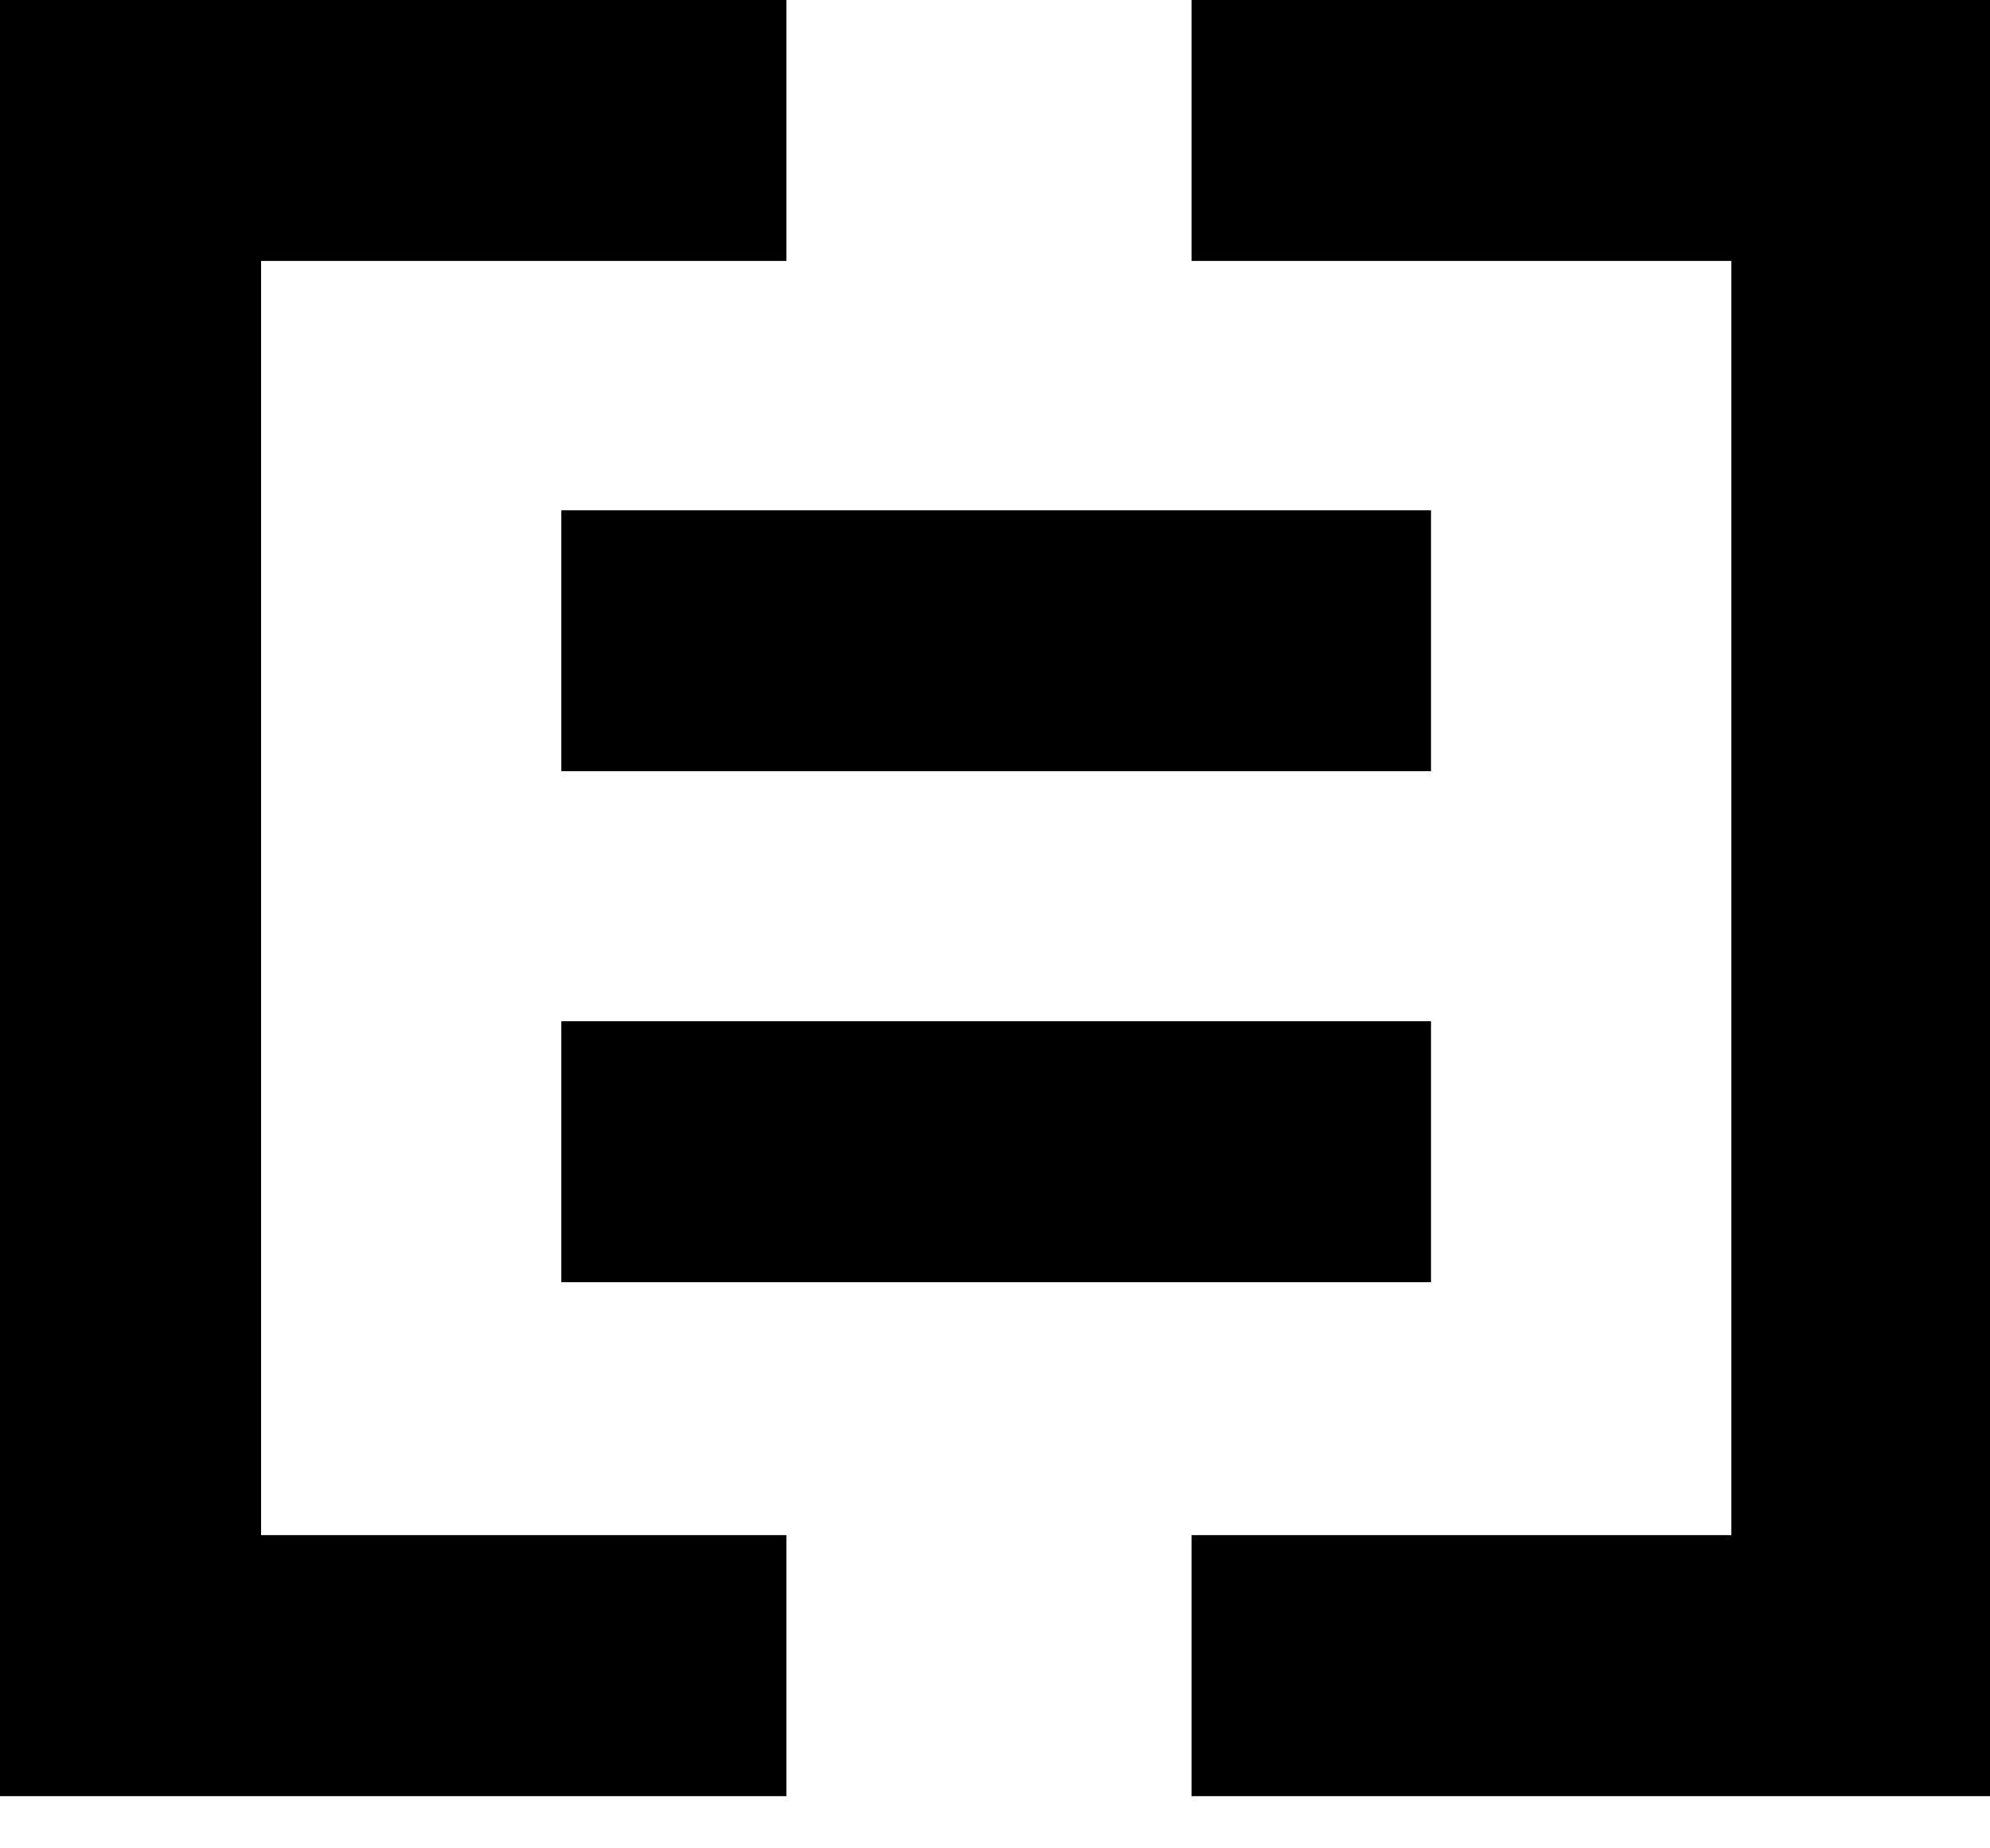
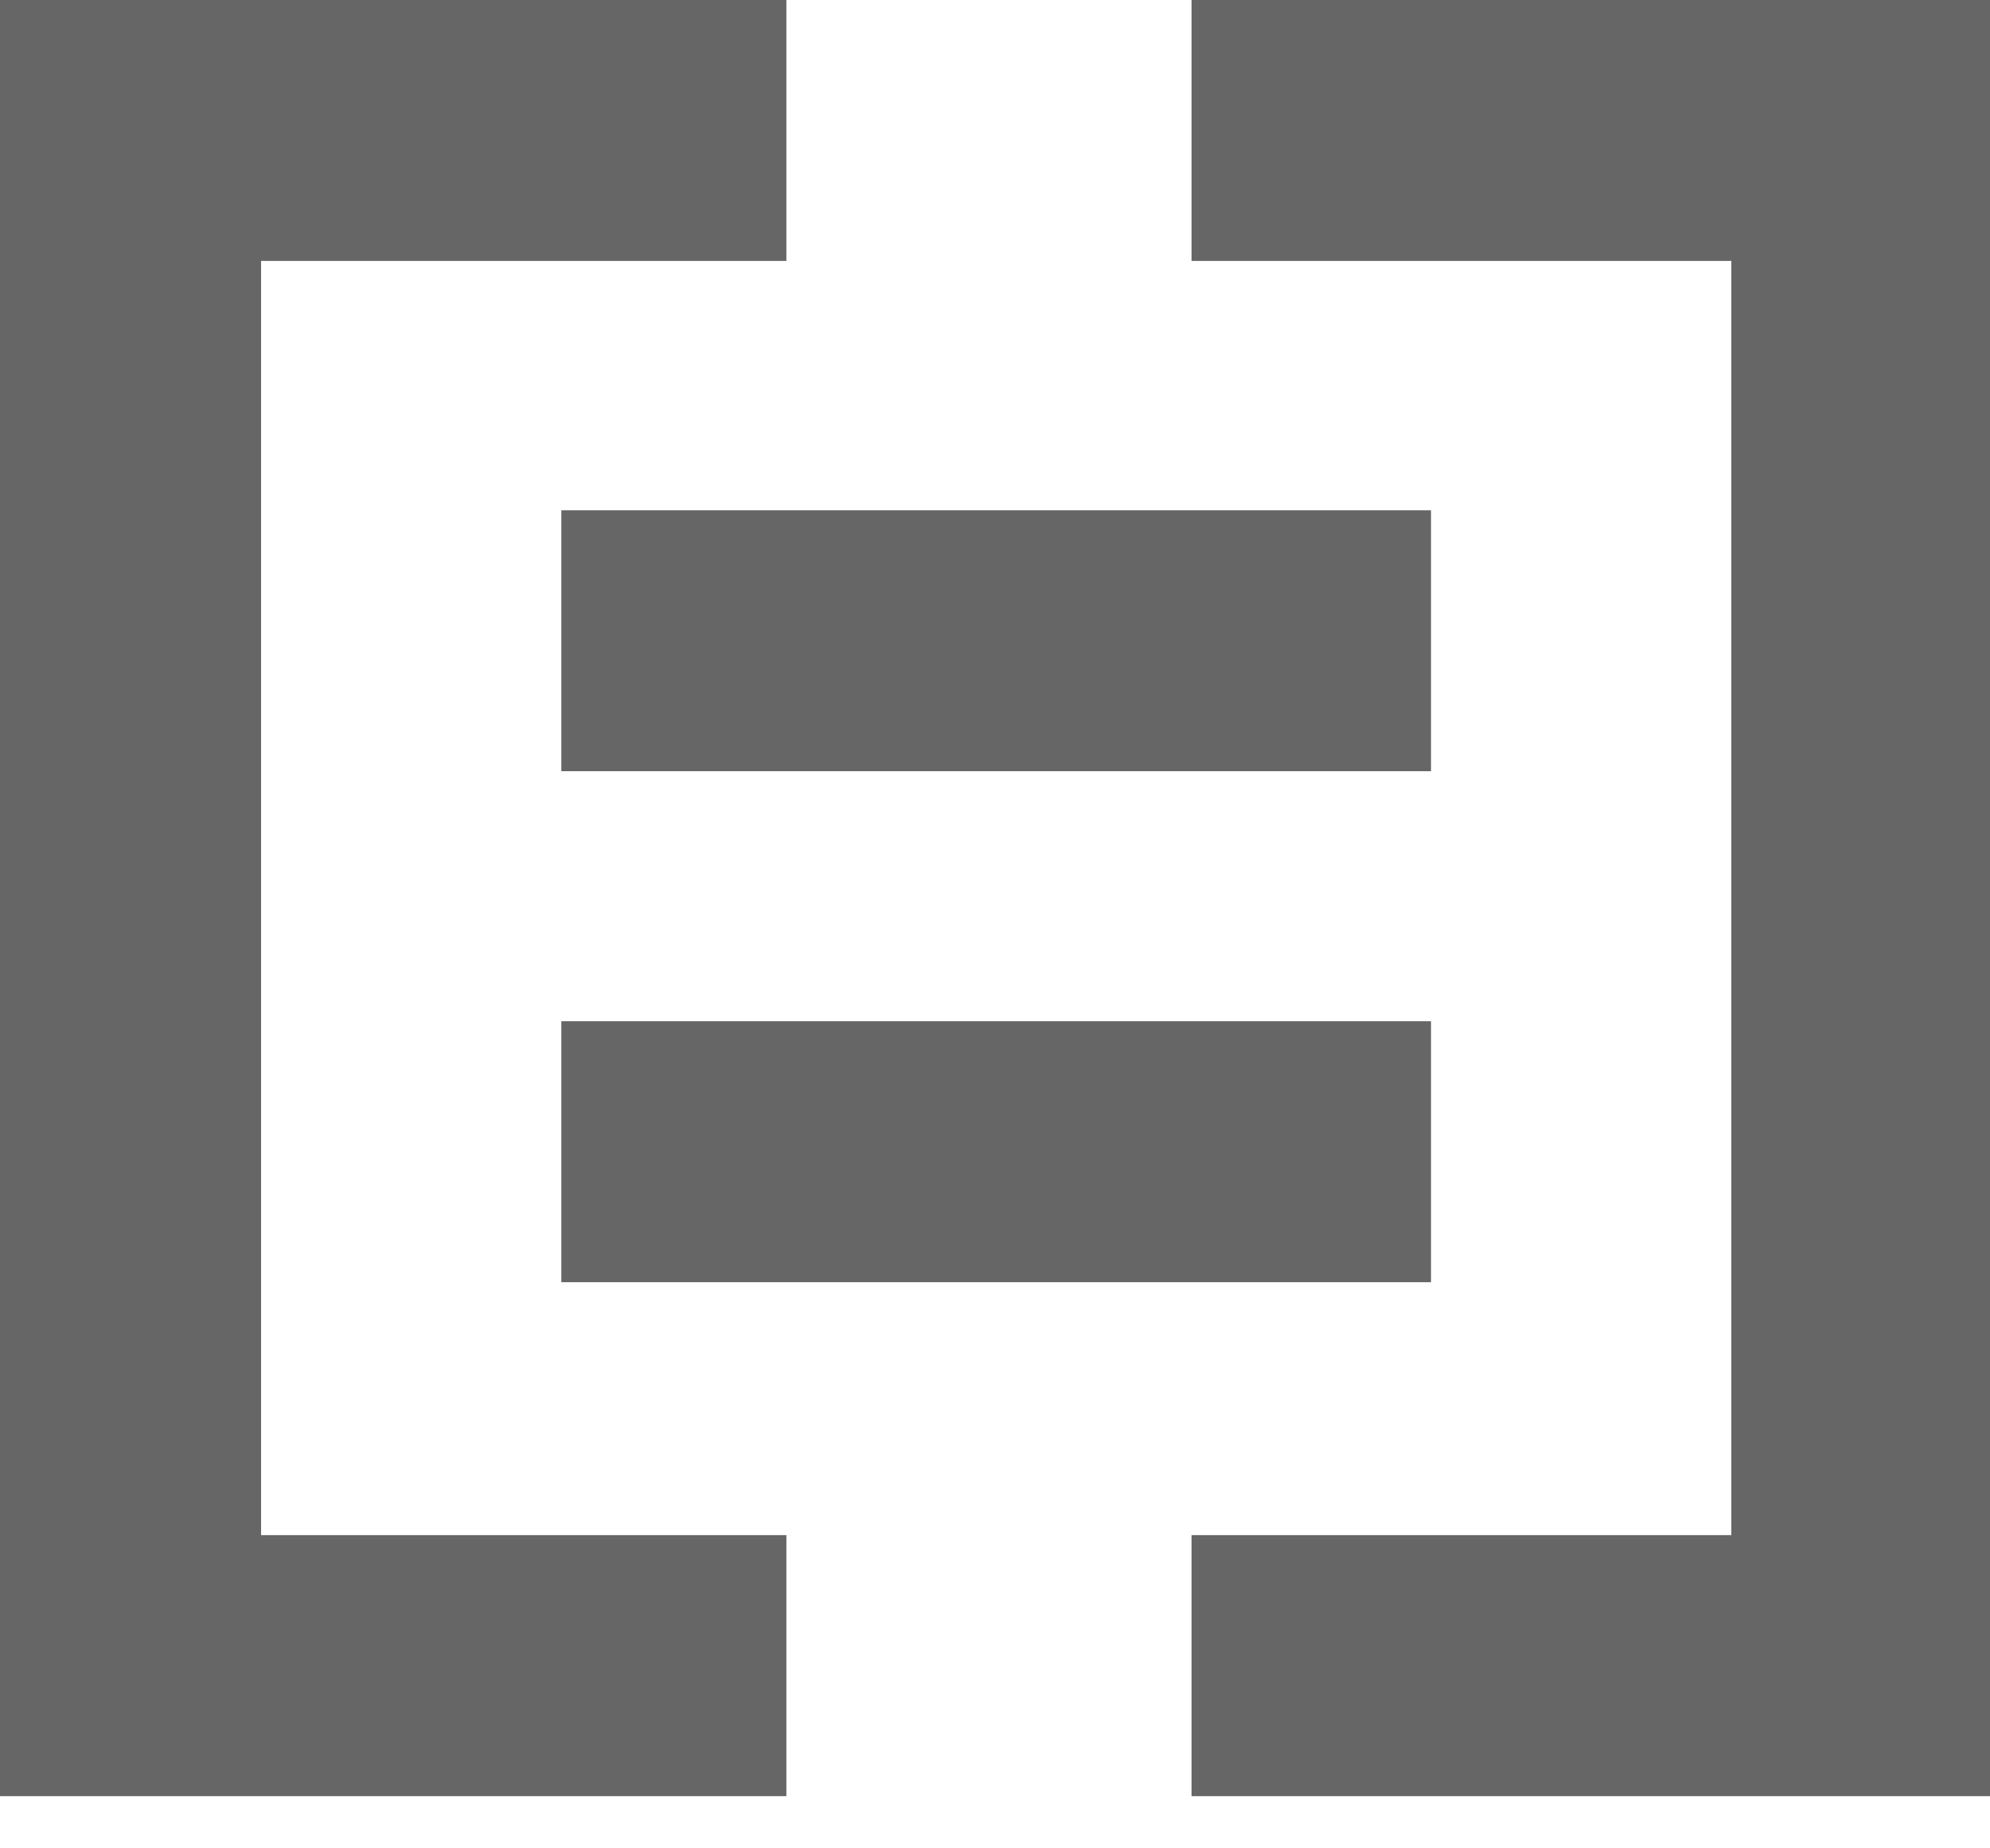
<svg xmlns="http://www.w3.org/2000/svg" viewBox="0 0 420 390">
-   <path class="cls-1" d="M118.47 107.72h183.55v55.07H118.47zM118.47 215.57h183.55v55.09H118.47z" />
-   <path class="cls-1" d="M0 0V379.15h165.97v-55.1H55.1V55.08h110.87V0H0zM365.41 0H251.48v55.08h113.93v268.97H251.48v55.1h169.01V0h-55.08z" />
+   <path fill="#666" d="M118.47 107.72h183.55v55.07H118.47zM118.47 215.57h183.55v55.09H118.47z" />
+   <path fill="#666" d="M0 0V379.15h165.97v-55.1H55.1V55.08h110.87V0H0zM365.41 0H251.48v55.08h113.93v268.97H251.48v55.1h169.01V0h-55.08z" />
</svg>
